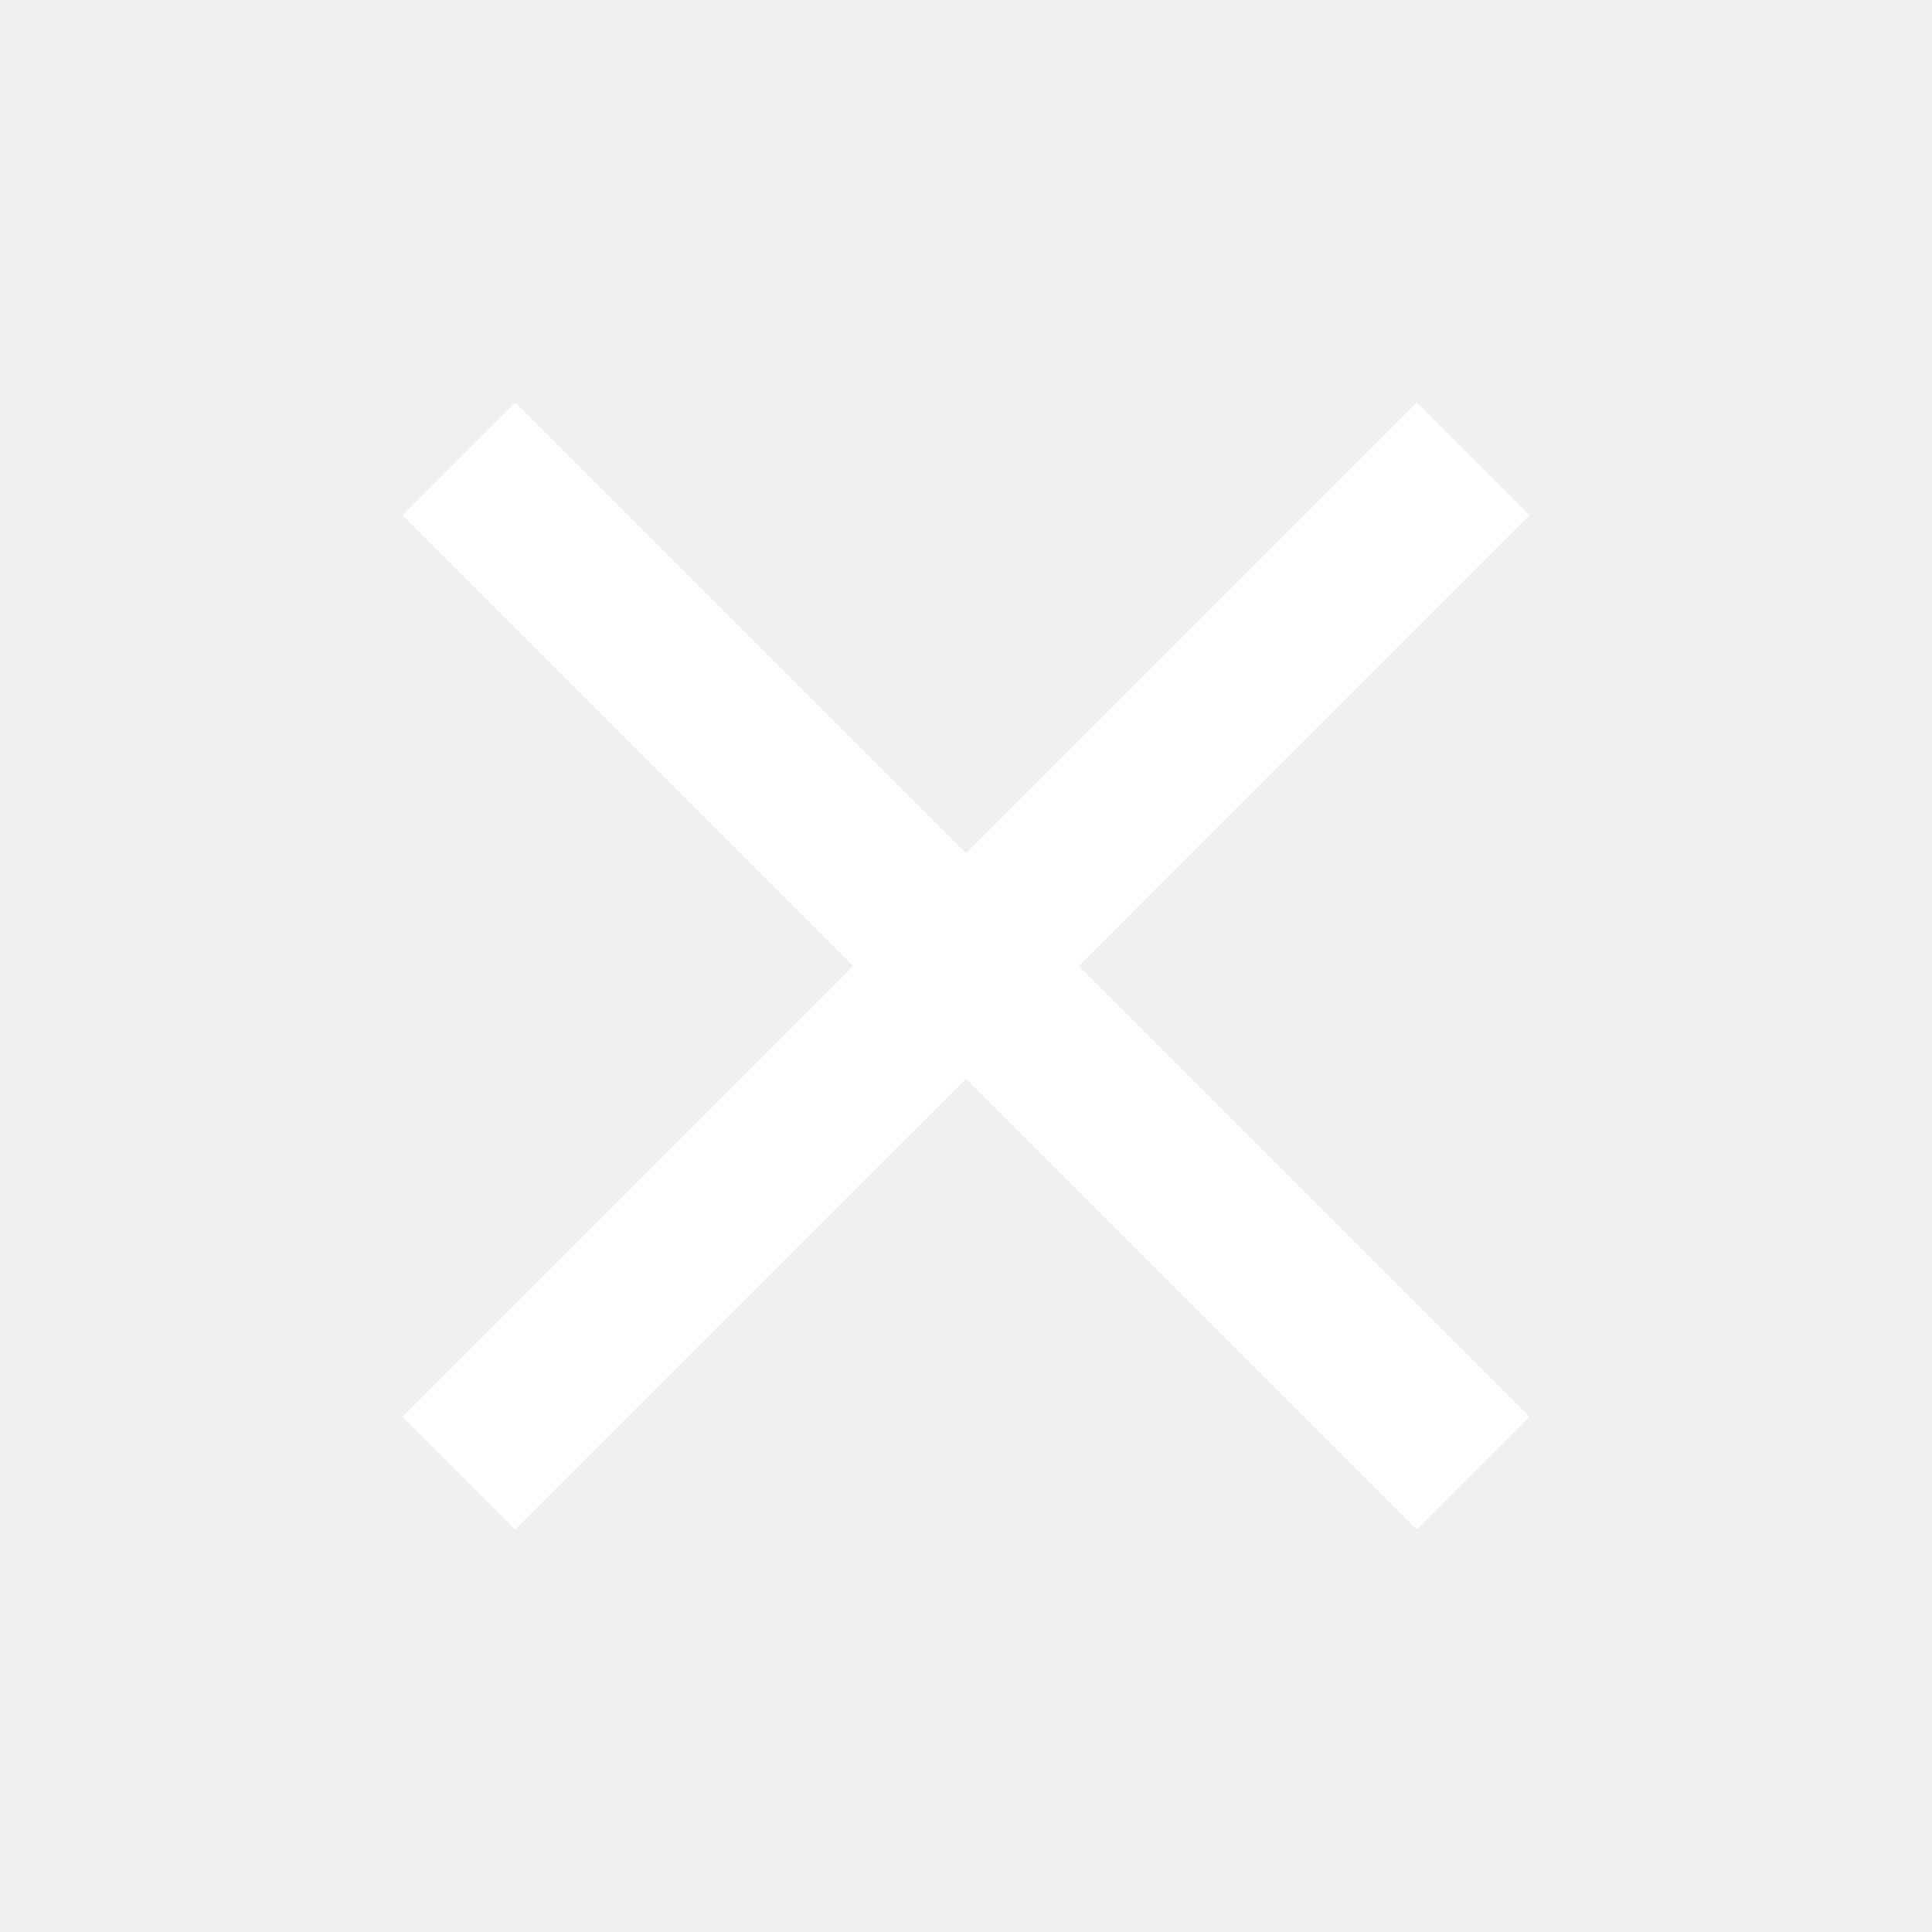
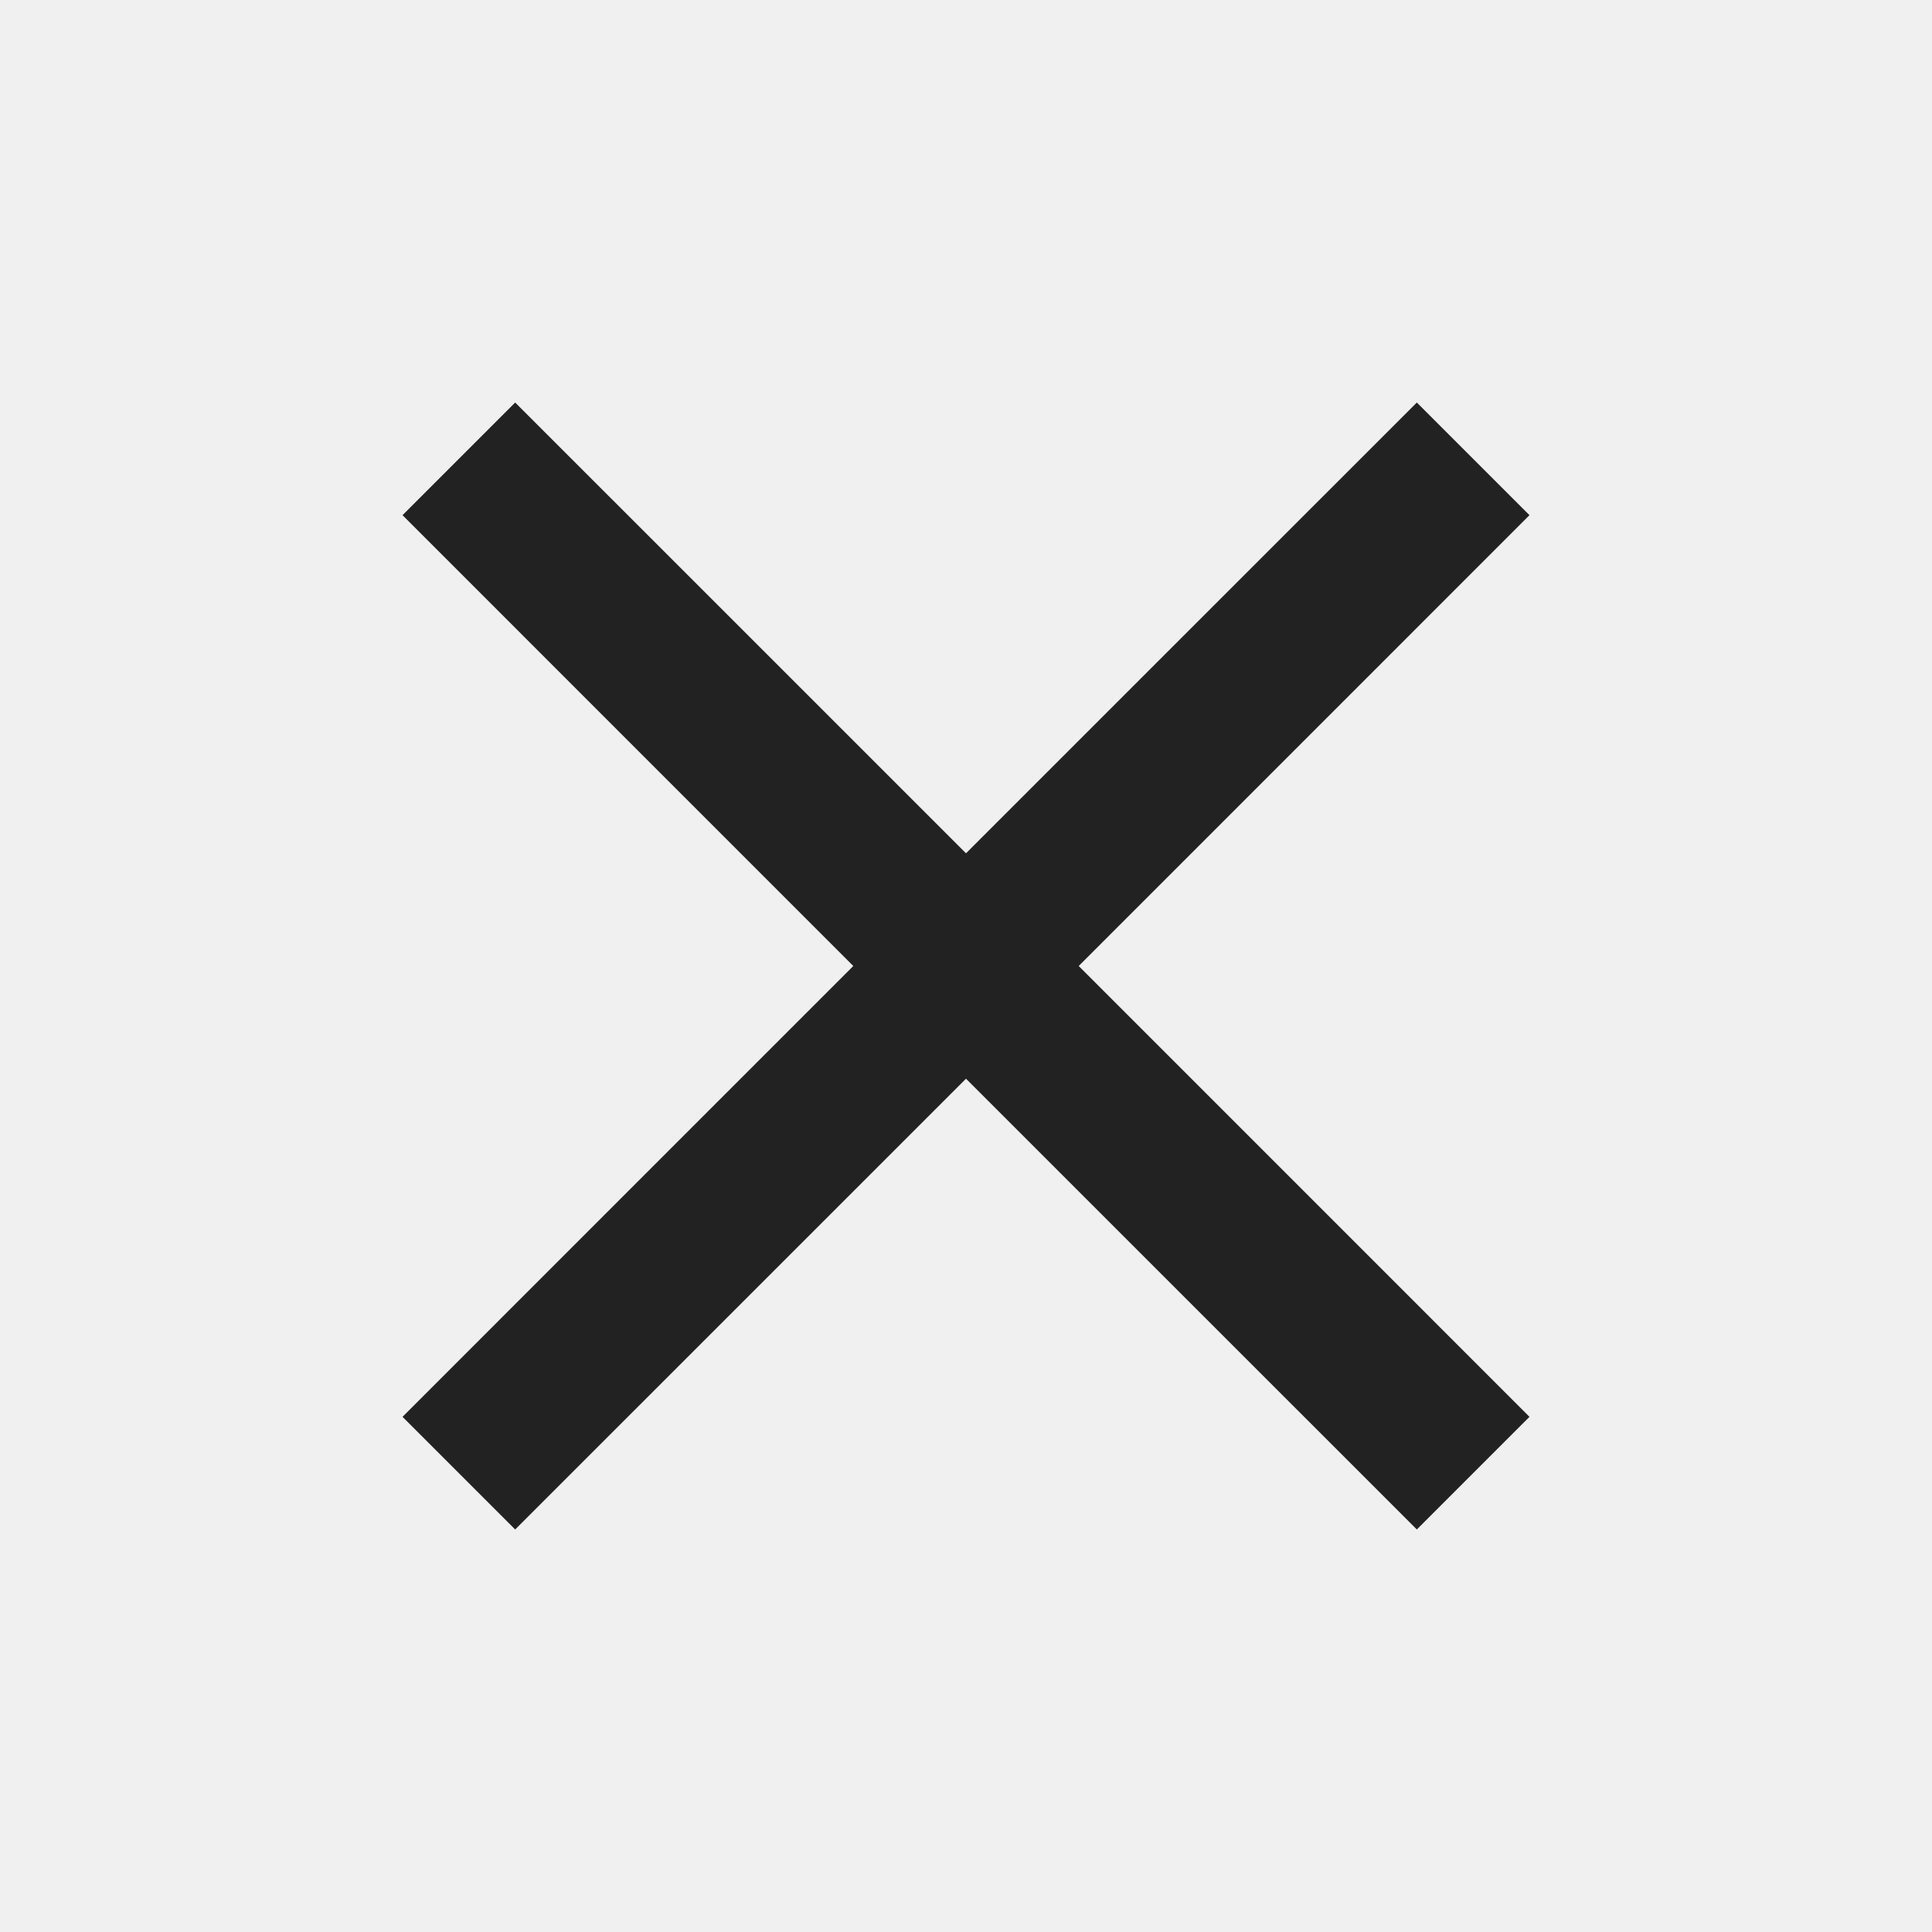
<svg xmlns="http://www.w3.org/2000/svg" width="32" height="32" viewBox="0 0 32 32" fill="none">
-   <path d="M8.533 25.333L6.667 23.467L14.133 16L6.667 8.533L8.533 6.667L16 14.133L23.467 6.667L25.333 8.533L17.867 16L25.333 23.467L23.467 25.333L16 17.867L8.533 25.333Z" fill="white" />
+   <path d="M8.533 25.333L6.667 23.467L14.133 16L6.667 8.533L8.533 6.667L16 14.133L23.467 6.667L25.333 8.533L17.867 16L25.333 23.467L23.467 25.333L16 17.867L8.533 25.333Z" fill="#222222" />
</svg>
